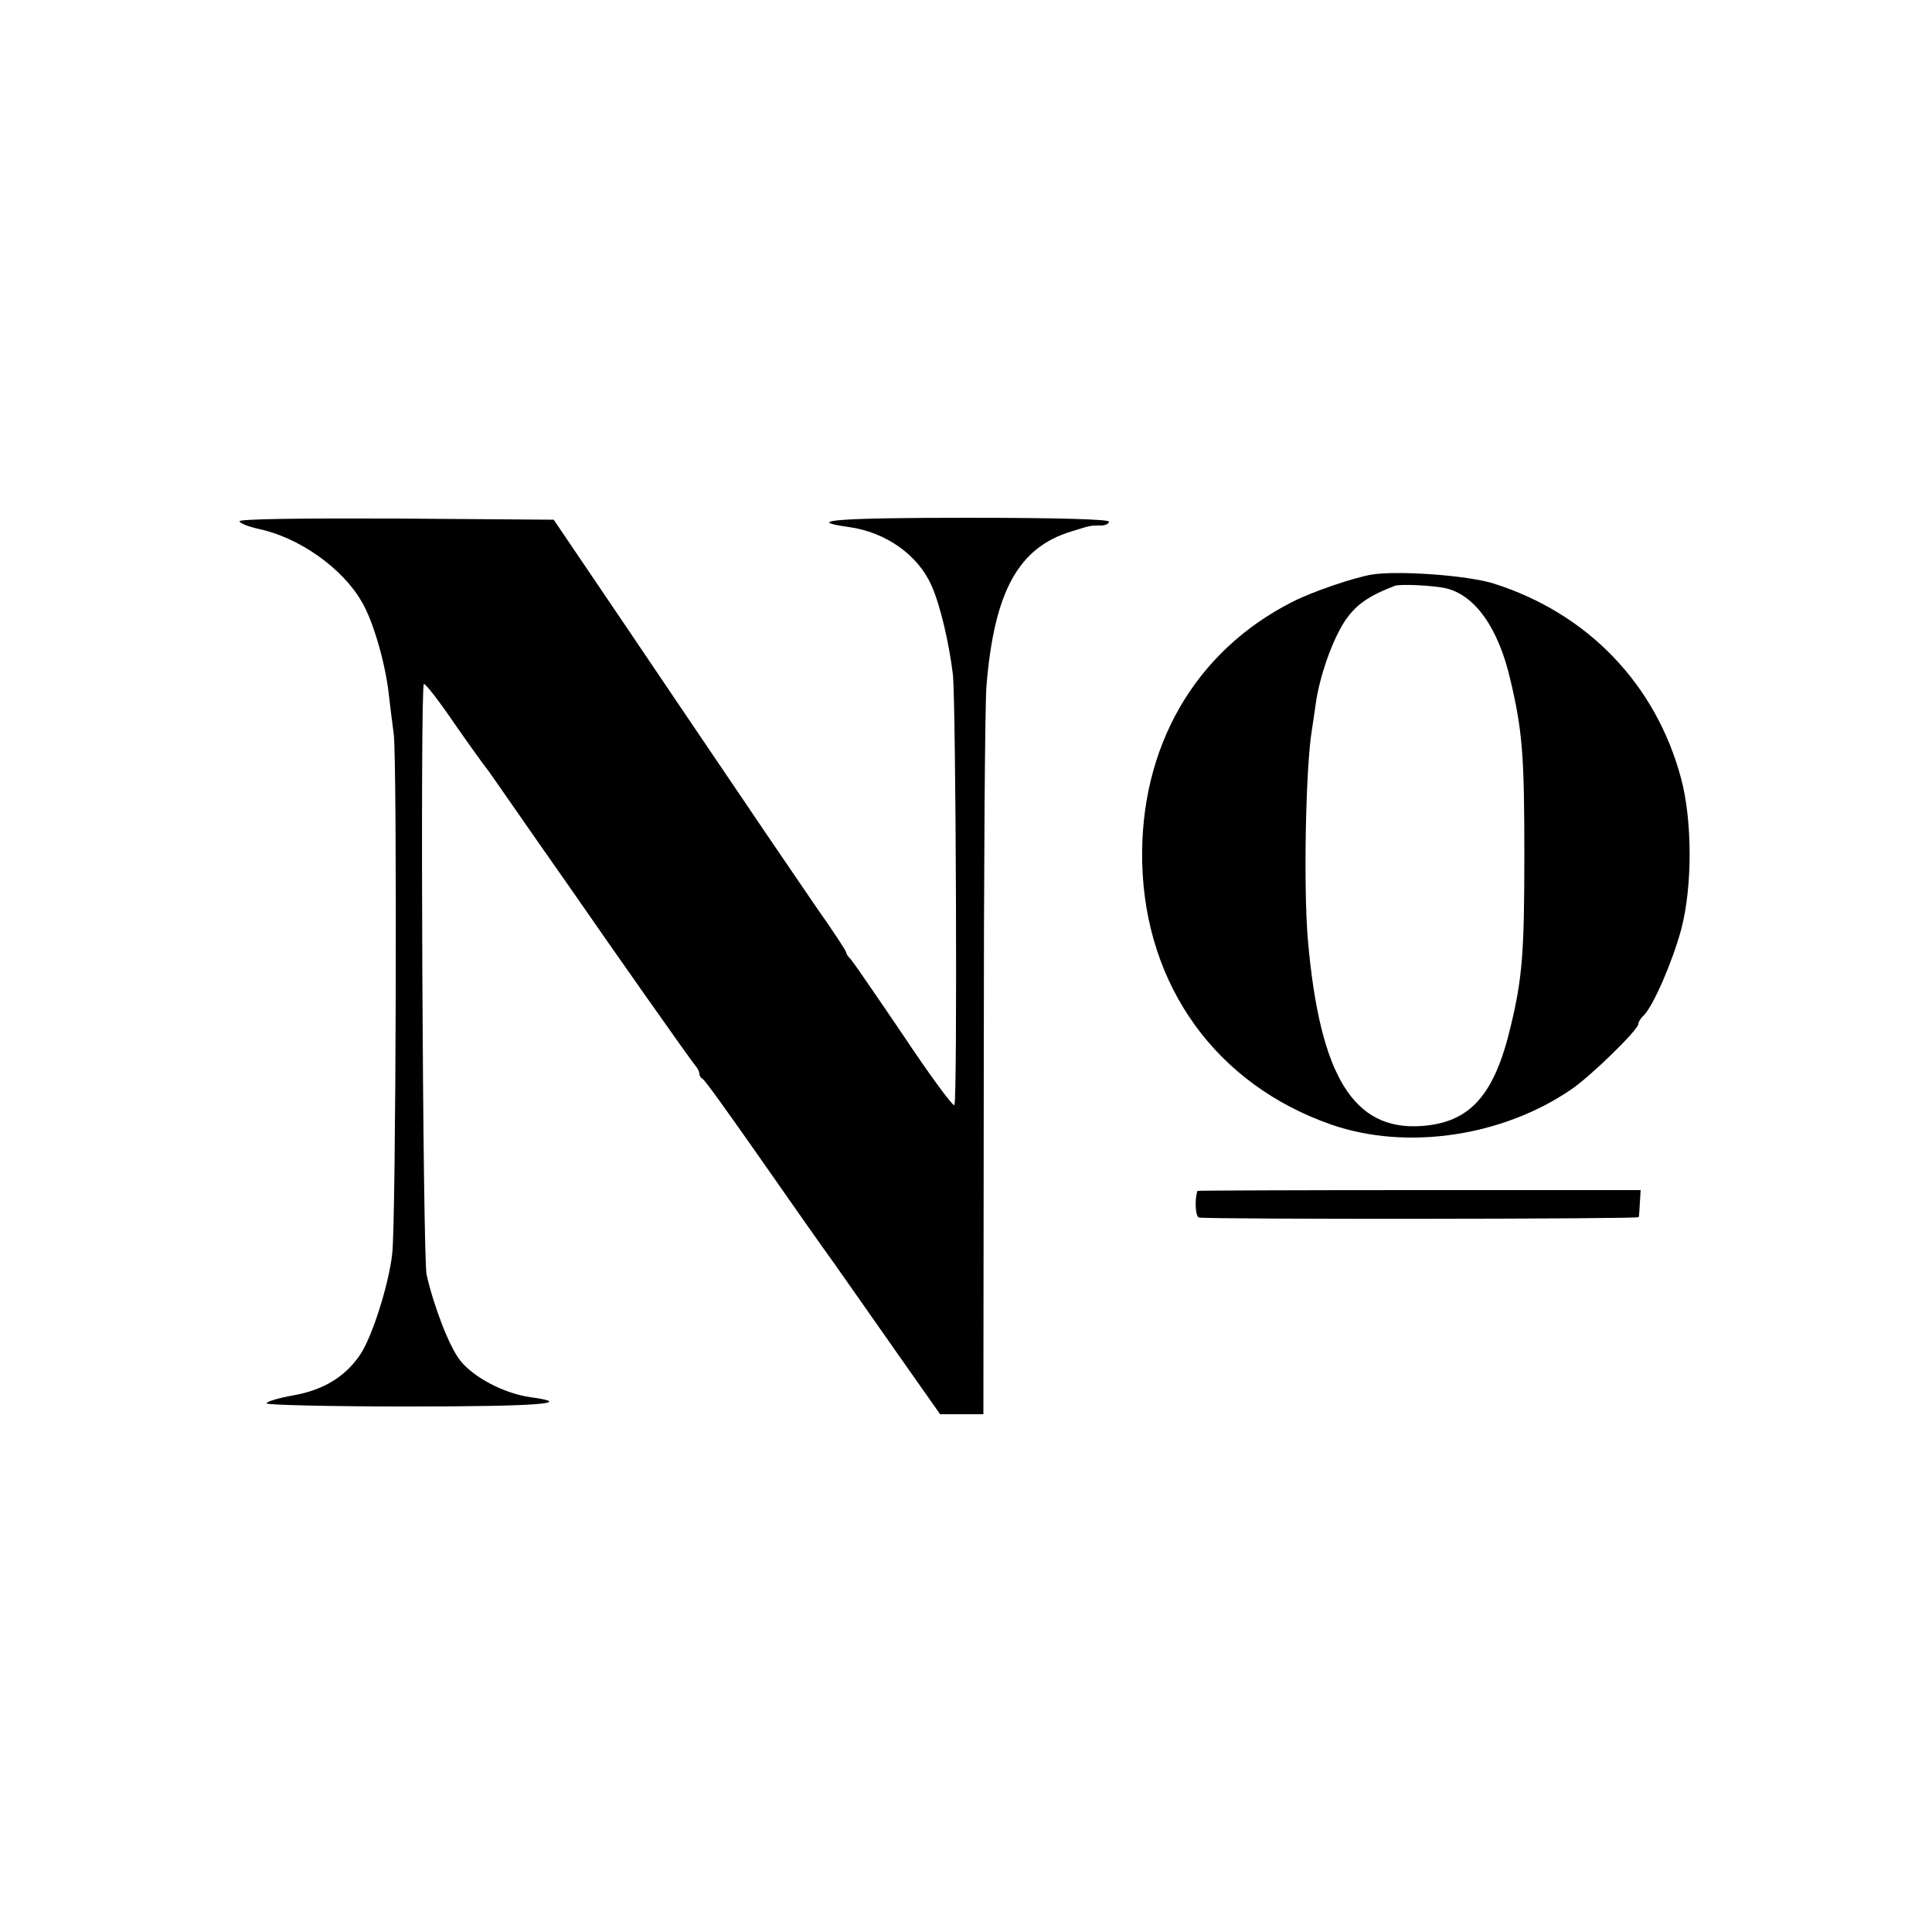
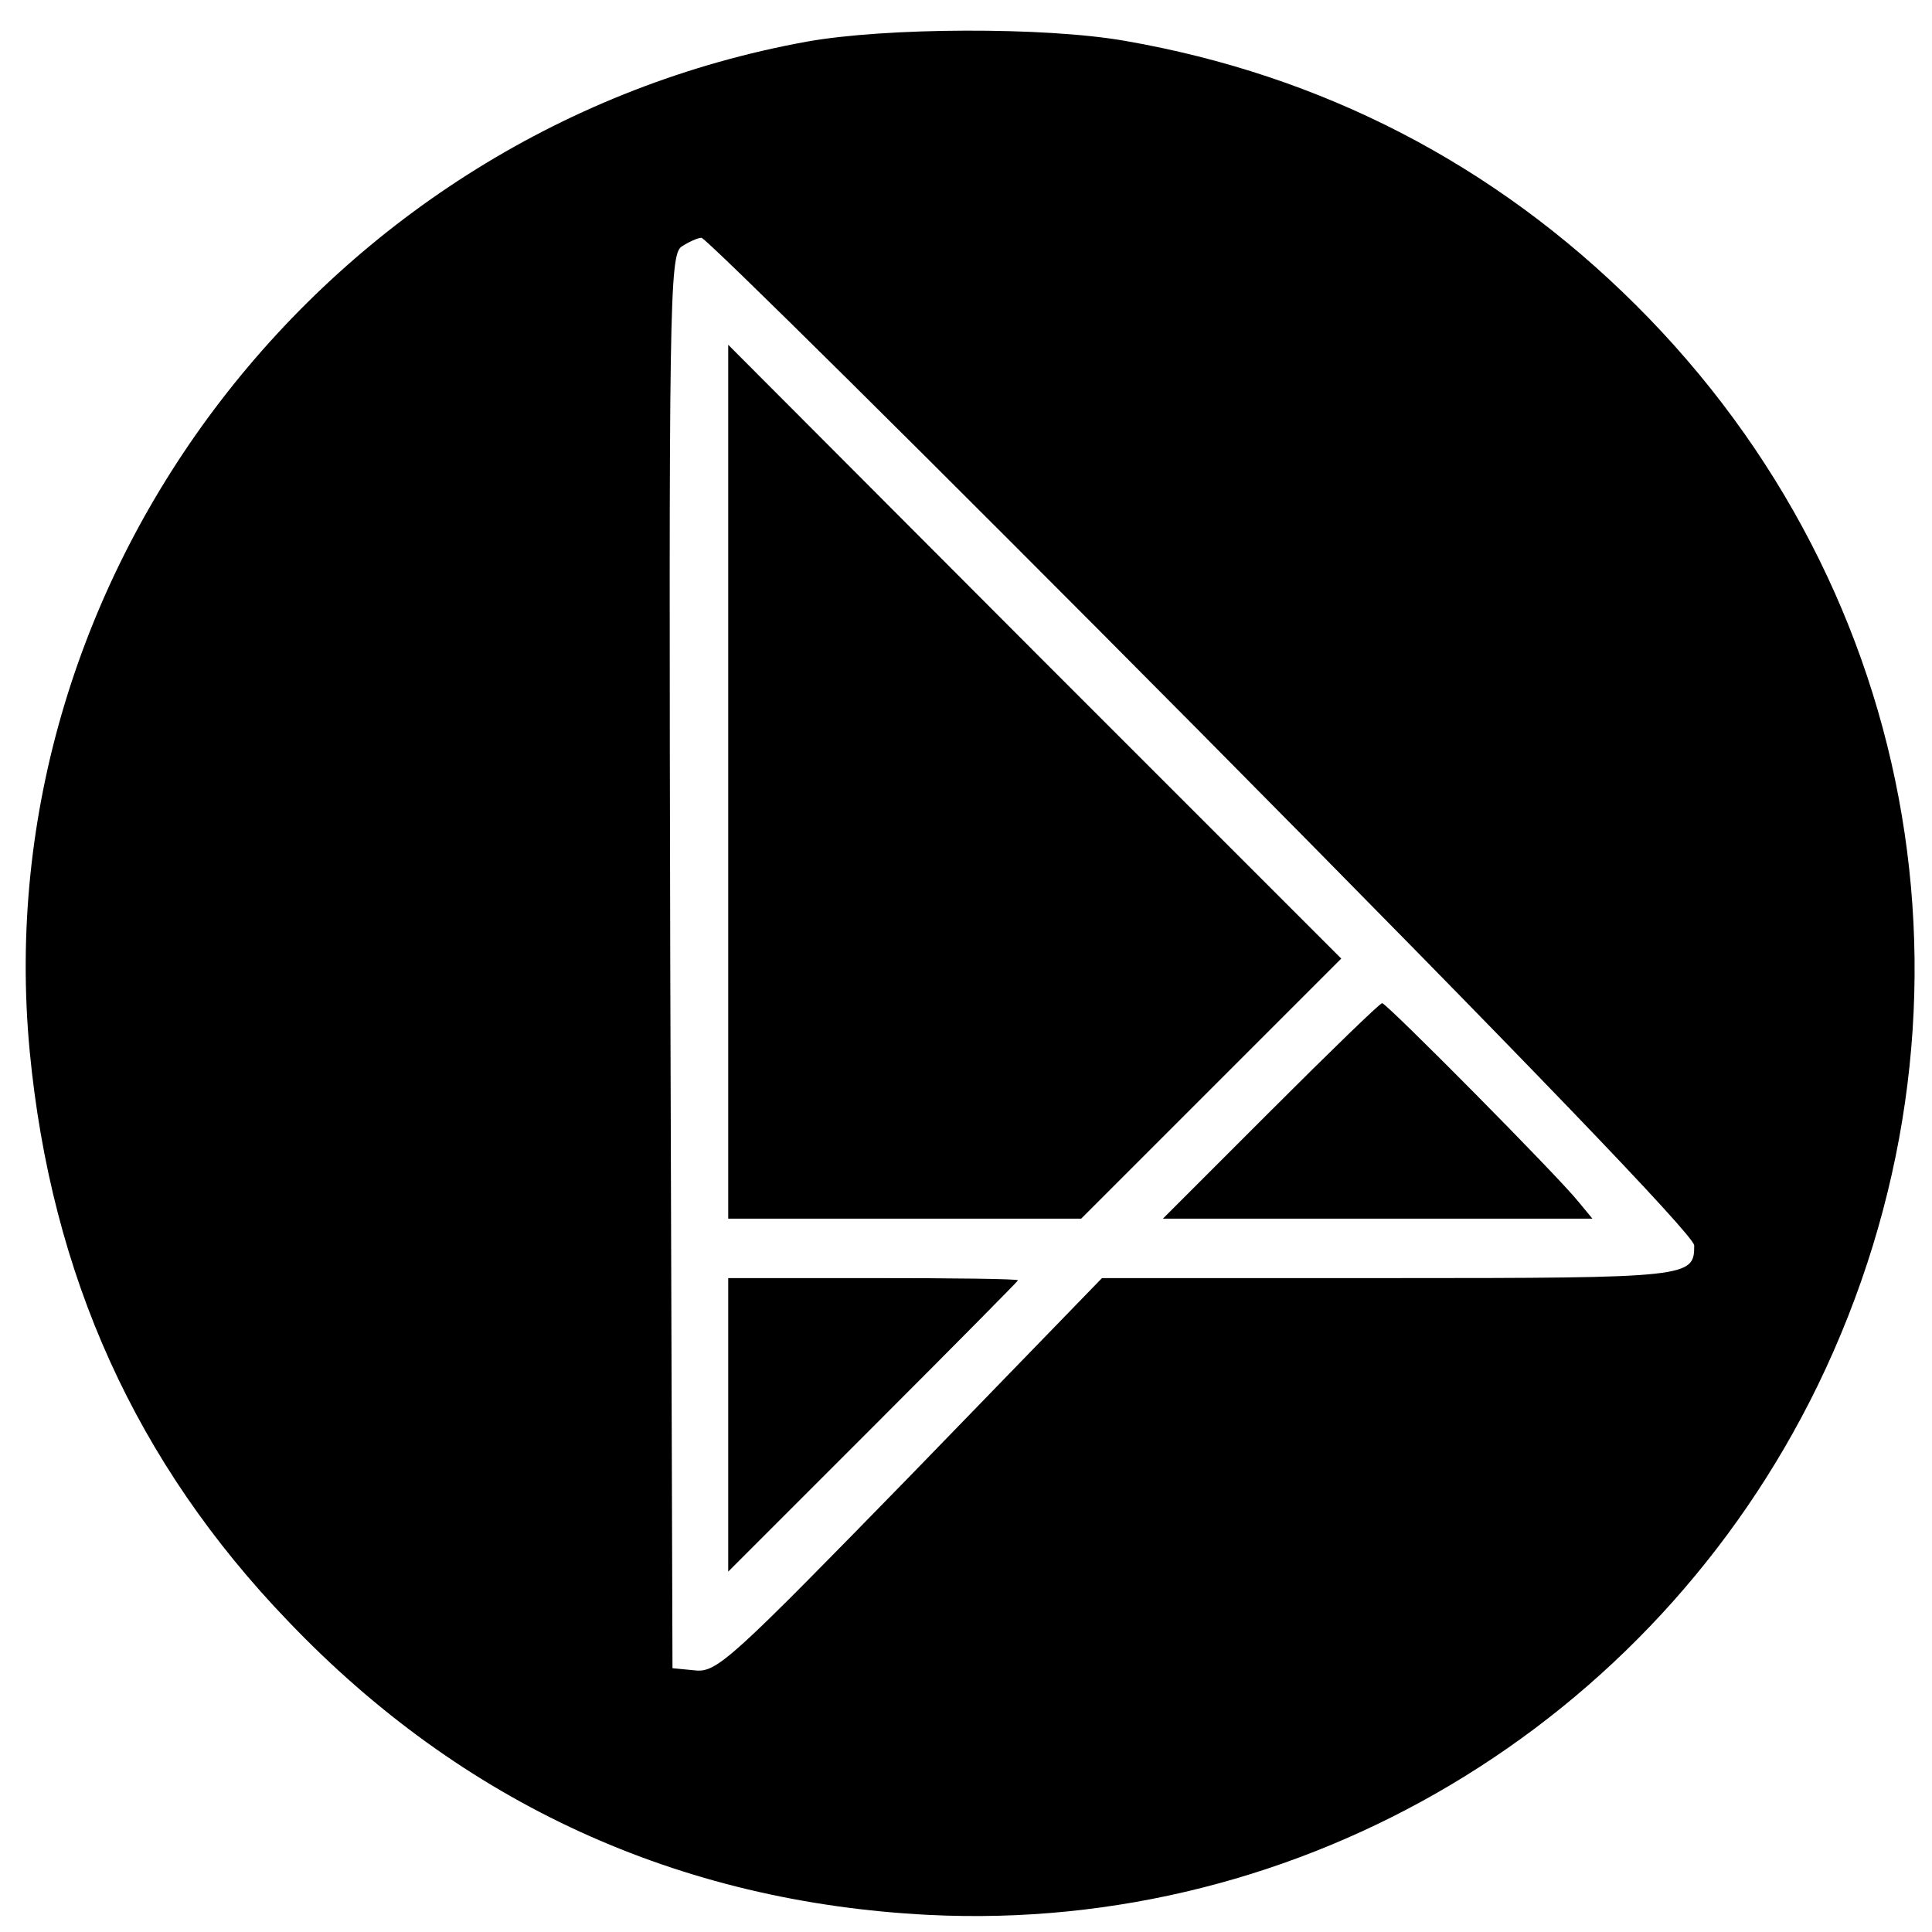
- <svg xmlns="http://www.w3.org/2000/svg" version="1.0" width="500pt" height="500pt" viewBox="0 0 500 500" preserveAspectRatio="xMidYMid meet">
-   <g transform="translate(0,500) scale(0.1,-0.1)" fill="#000000" stroke="none">
-     <path d="M620 3651 c0 -5 23 -14 50 -20 104 -22 216 -101 266 -188 29 -48 61 -158 70 -238 3 -27 9 -75 13 -105 9 -72 6 -1267 -4 -1345 -9 -80 -51 -211 -81 -258 -38 -58 -95 -94 -174 -108 -39 -7 -70 -16 -70 -21 0 -4 164 -8 365 -8 339 0 437 8 318 24 -69 10 -147 51 -182 95 -28 35 -68 139 -87 222 -10 47 -17 1529 -7 1529 5 0 40 -45 78 -101 39 -56 75 -106 80 -112 6 -7 28 -39 51 -72 23 -33 62 -89 87 -125 25 -36 66 -94 91 -130 98 -142 305 -436 315 -447 6 -7 11 -16 11 -22 0 -5 4 -11 8 -13 5 -1 69 -91 144 -198 75 -107 162 -232 195 -277 32 -46 107 -152 167 -238 l109 -155 56 0 56 0 1 903 c0 496 3 938 7 982 20 245 83 359 221 400 51 16 48 15 76 15 11 0 20 5 20 10 0 6 -129 10 -366 10 -336 0 -428 -7 -307 -24 95 -13 179 -72 214 -152 22 -49 45 -147 55 -229 8 -70 12 -1102 4 -1115 -3 -5 -62 75 -130 177 -69 102 -131 192 -137 199 -7 7 -13 15 -13 19 0 4 -35 57 -78 118 -42 62 -126 184 -185 272 -60 88 -195 288 -301 445 l-193 285 -407 3 c-245 1 -406 -1 -406 -7z" />
-     <path d="M3550 3513 c-47 -8 -153 -44 -204 -70 -254 -128 -397 -377 -390 -676 8 -320 193 -575 491 -678 195 -67 442 -30 620 92 51 35 173 154 173 169 0 5 6 15 14 22 25 25 75 141 97 223 29 110 29 279 0 389 -65 245 -242 429 -486 506 -67 21 -247 34 -315 23z m190 -35 c77 -17 138 -103 169 -238 31 -131 36 -196 36 -450 0 -255 -5 -321 -36 -449 -42 -176 -105 -246 -229 -255 -177 -13 -264 129 -295 479 -12 136 -6 448 10 545 2 14 7 45 10 68 10 72 43 165 75 214 28 42 60 65 130 92 14 5 97 1 130 -6z" />
-     <path d="M3099 1918 c-8 -23 -5 -68 4 -69 35 -5 1137 -4 1138 1 1 3 2 20 3 38 l2 32 -573 0 c-315 0 -573 -1 -574 -2z" />
+ <svg xmlns="http://www.w3.org/2000/svg" height="260pt" preserveAspectRatio="xMidYMid meet" viewBox="0 0 260 260" width="260pt">
+   <g transform="matrix(.1 0 0 -.1 0 260)">
+     <path d="m1086 2544c-646-117-1107-716-1046-1359 29-302 143-554 348-767 234-245 525-378 862-395 502-25 973 255 1196 712 240 494 144 1068-245 1455-190 189-422 309-687 355-108 19-322 18-428-1zm531-931c434-438 662-675 663-689 0-43-5-44-410-44h-387l-258-266c-239-245-260-265-289-262l-31 3-3 950c-2 884-1 951 15 963 9 6 22 12 27 12 6 0 309-300 673-667z" />
+     <path d="m980 1548v-588h238 237l175 175 175 175-413 413-412 413z" />
+     <path d="m1710 1105-145-145h289 289l-19 23c-29 36-258 267-264 267-3 0-70-65-150-145z" />
+     <path d="m980 683v-198l195 195c107 107 195 196 195 197 0 2-88 3-195 3h-195z" />
  </g>
</svg>
